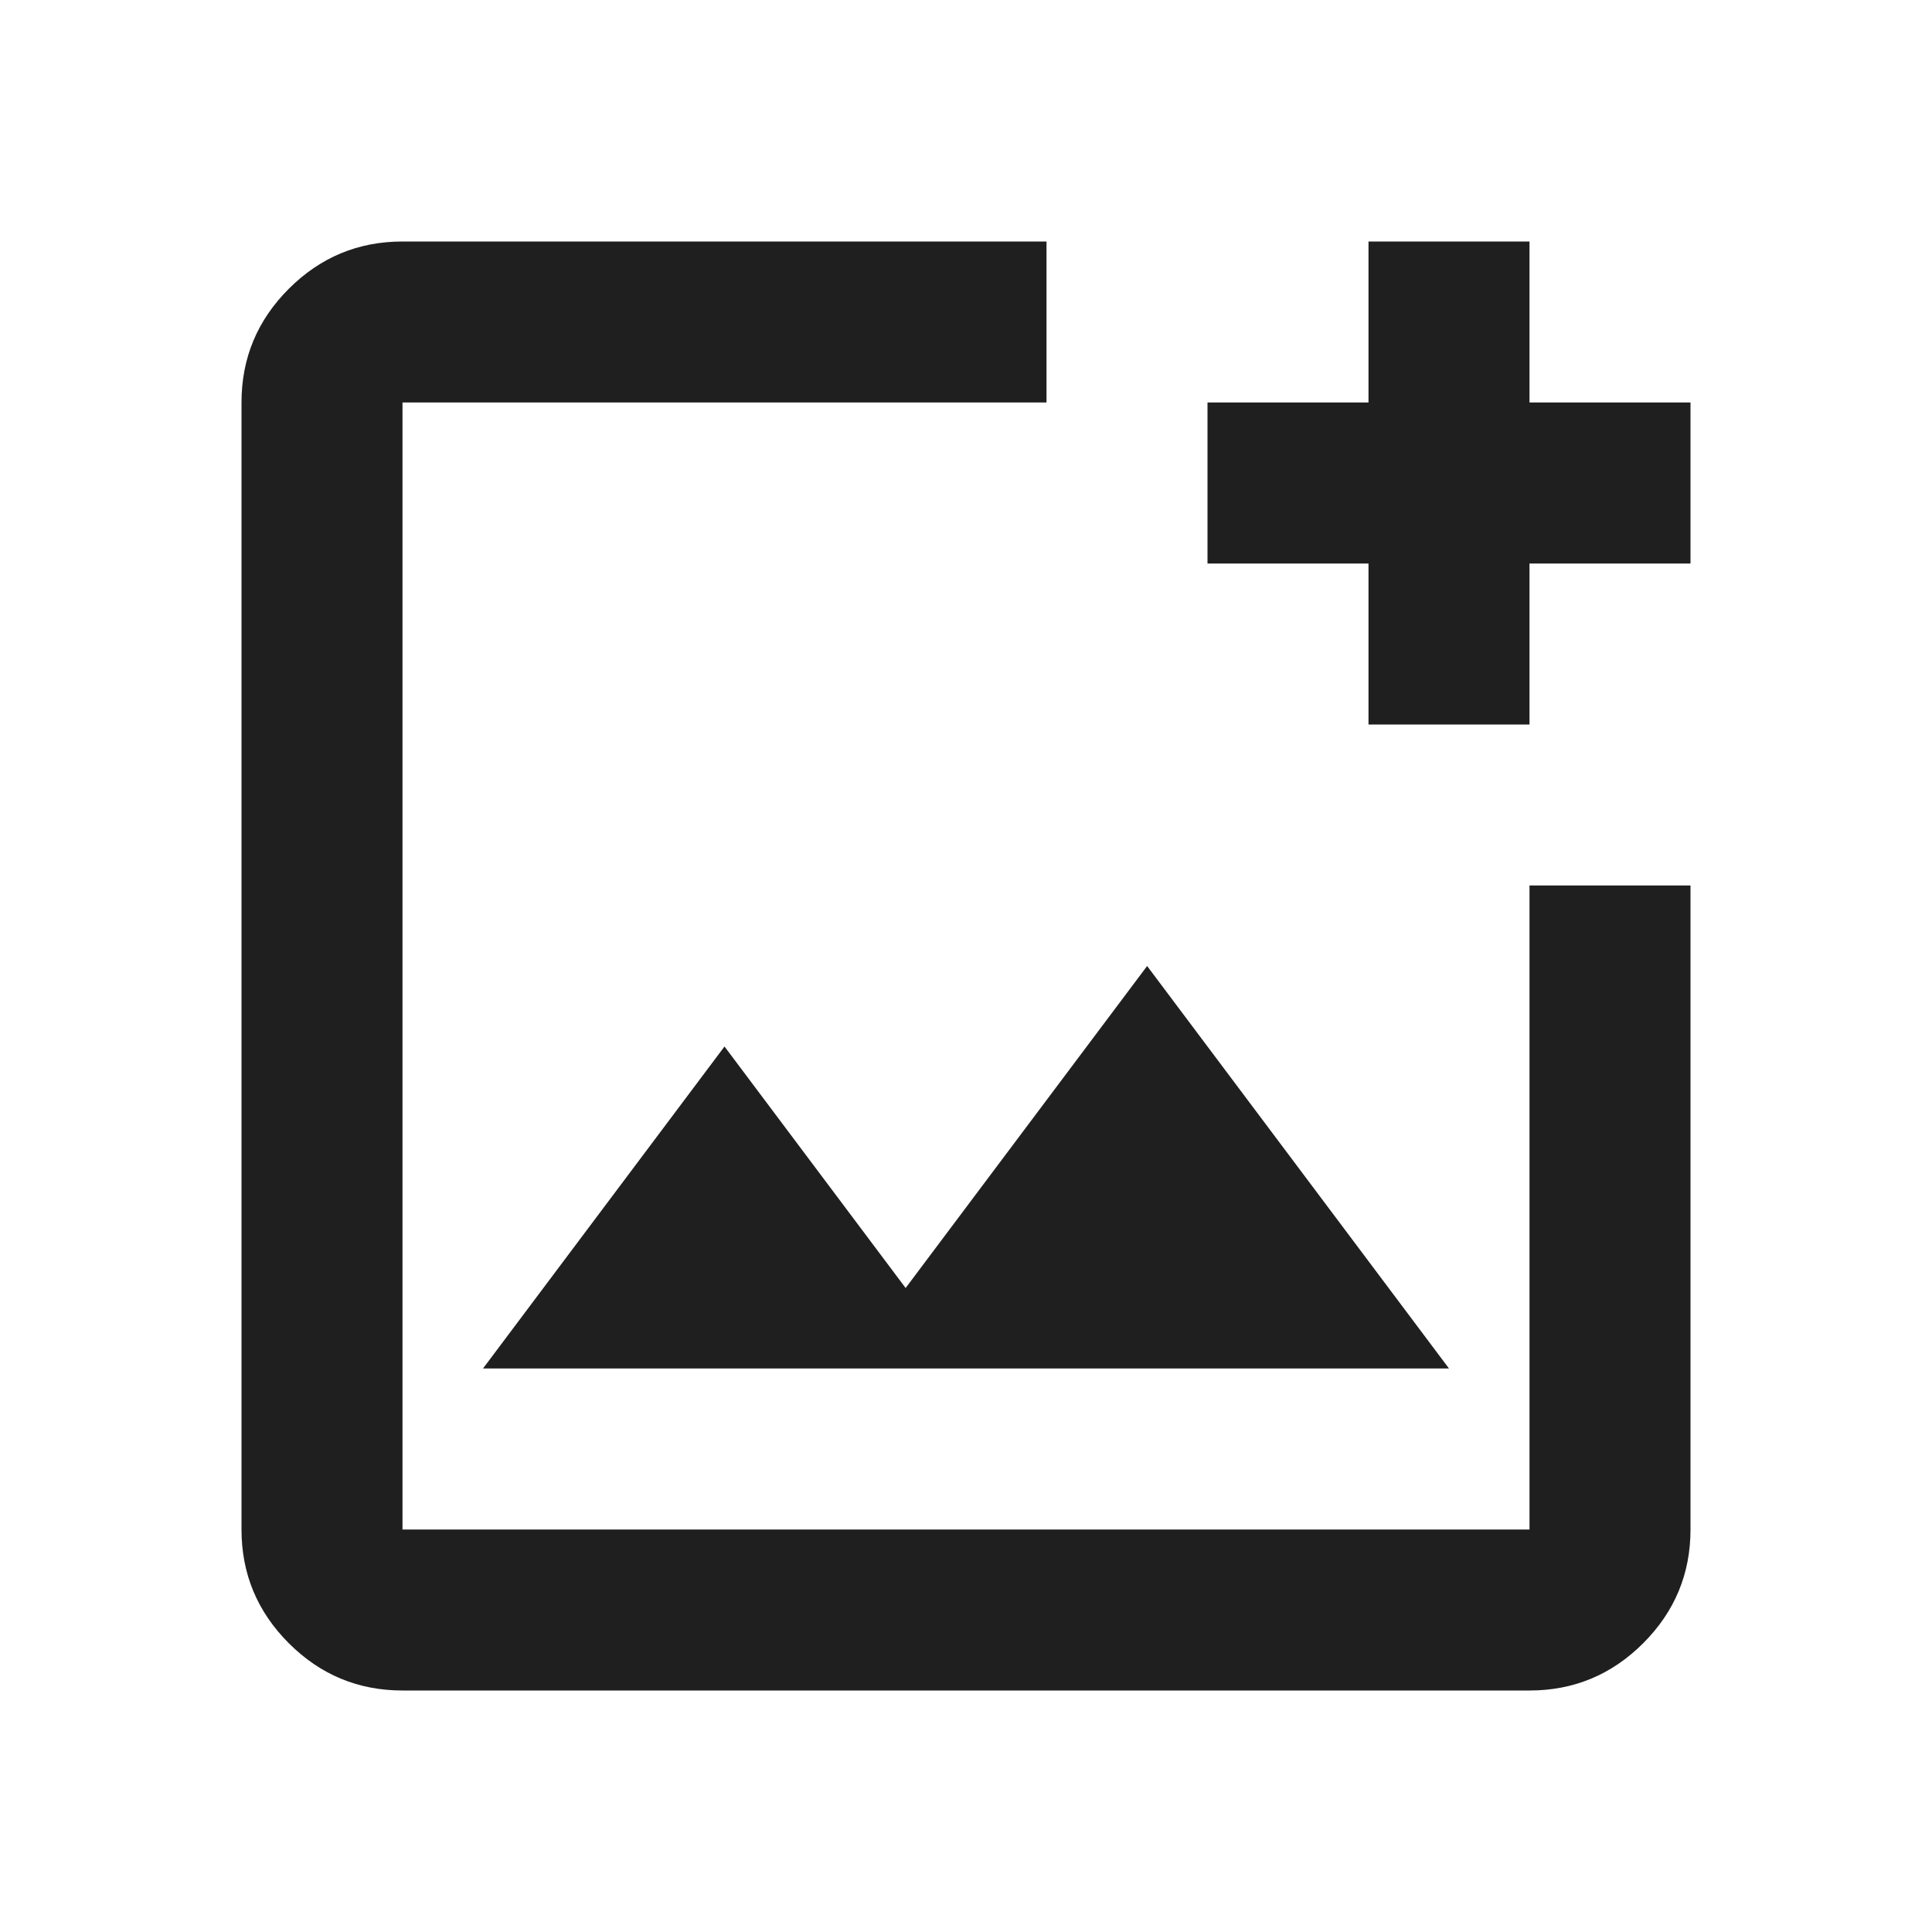
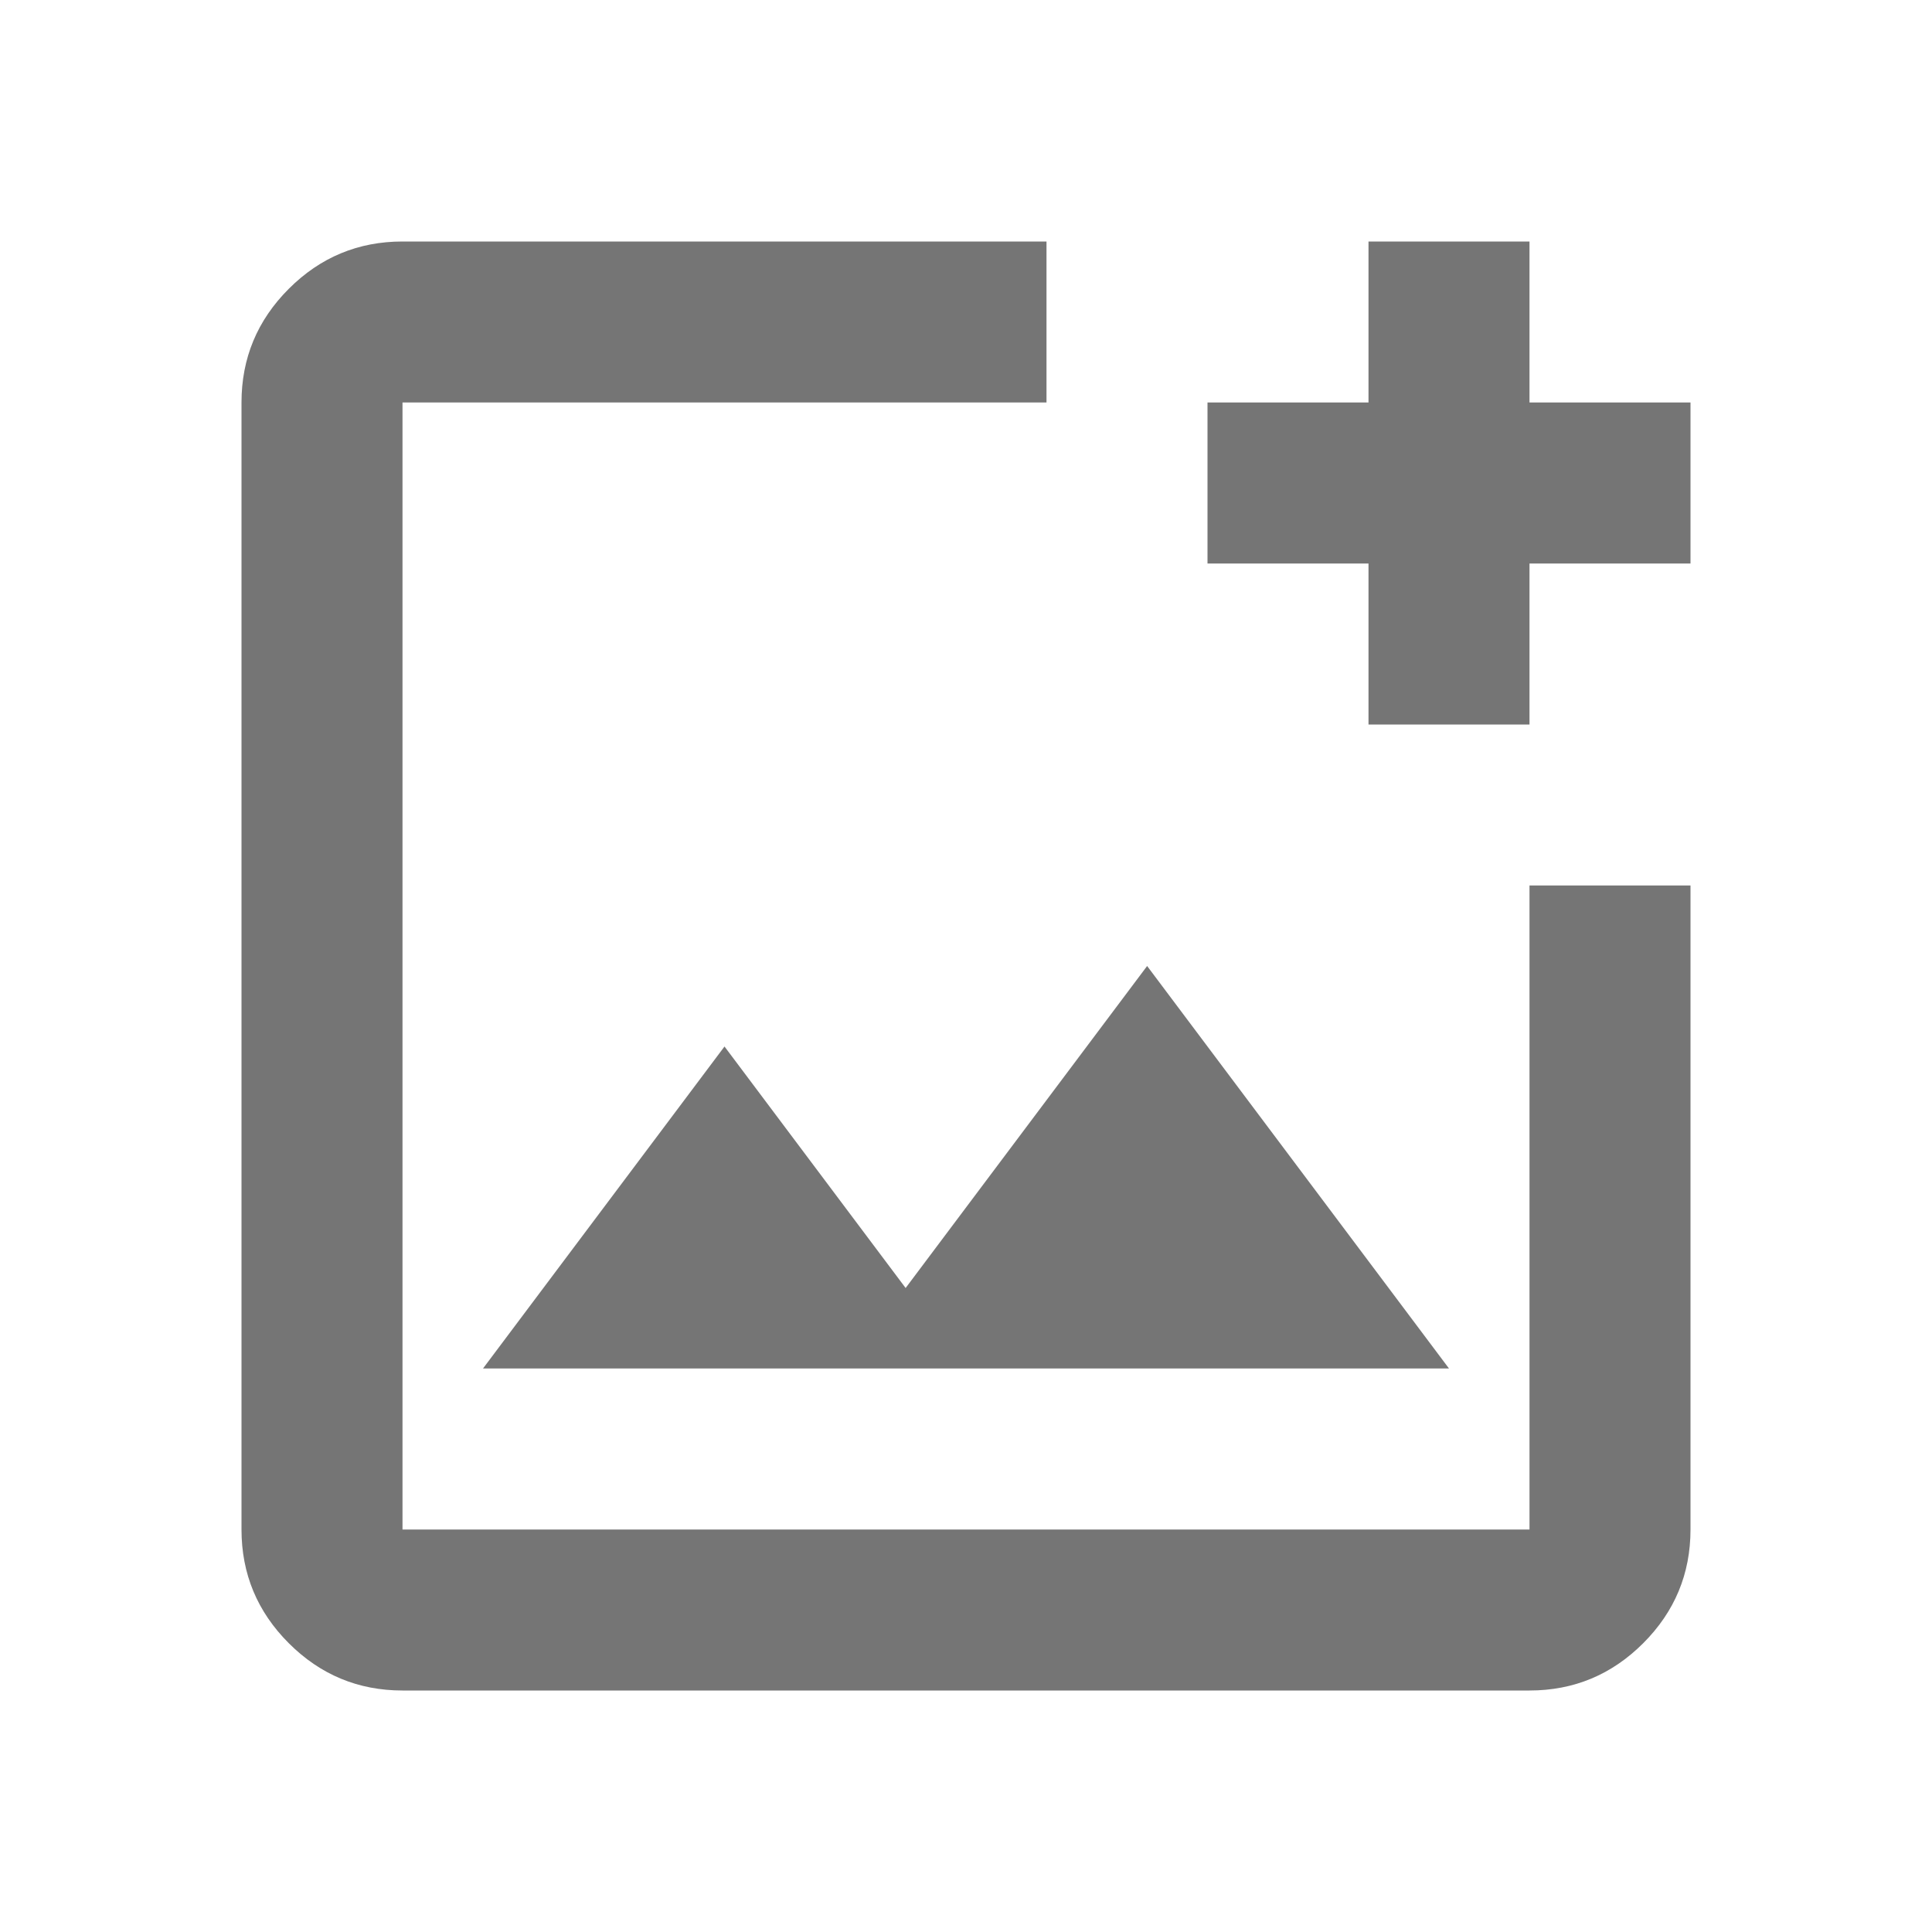
- <svg xmlns="http://www.w3.org/2000/svg" height="24px" viewBox="0 -960 960 960" width="24px" fill="#1f1f1f">
+ <svg xmlns="http://www.w3.org/2000/svg" height="24px" viewBox="0 -960 960 960" width="24px" fill="#757575">
  <path d="M480-480ZM200-120q-33 0-56.5-23.5T120-200v-560q0-33 23.5-56.5T200-840h320v80H200v560h560v-320h80v320q0 33-23.5 56.5T760-120H200Zm40-160h480L570-480 450-320l-90-120-120 160Zm440-320v-80h-80v-80h80v-80h80v80h80v80h-80v80h-80Z" />
</svg>
